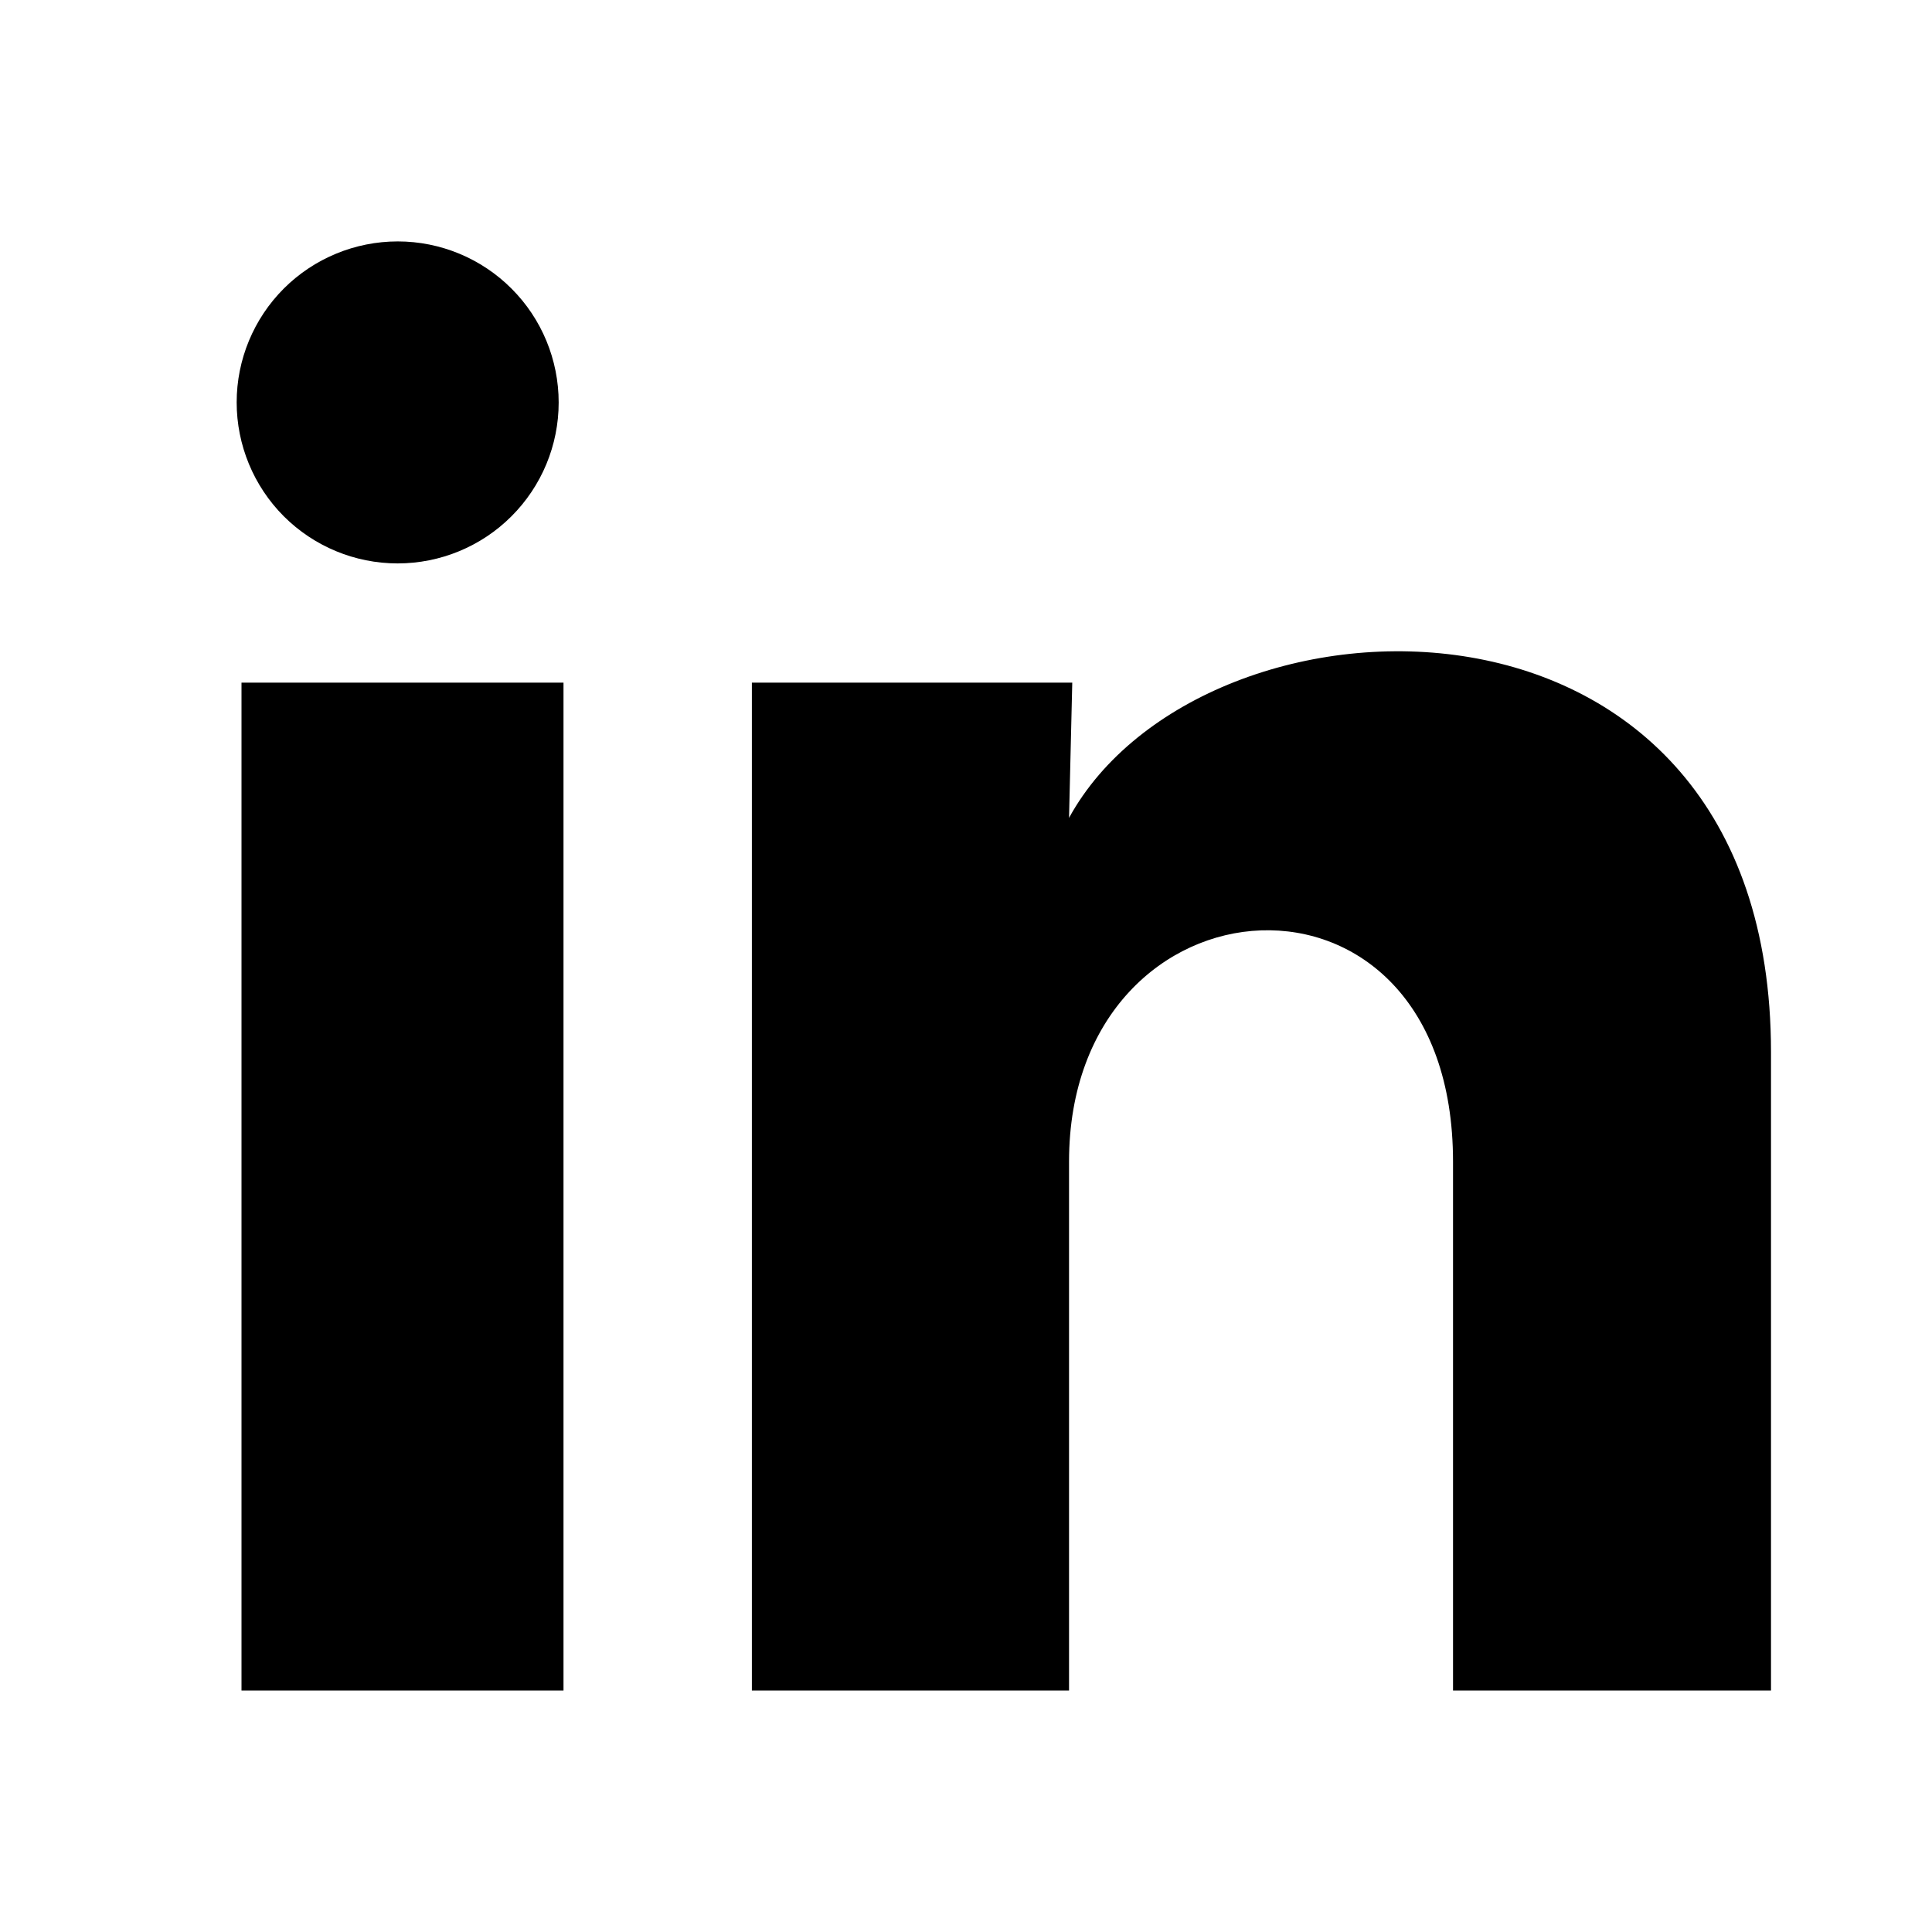
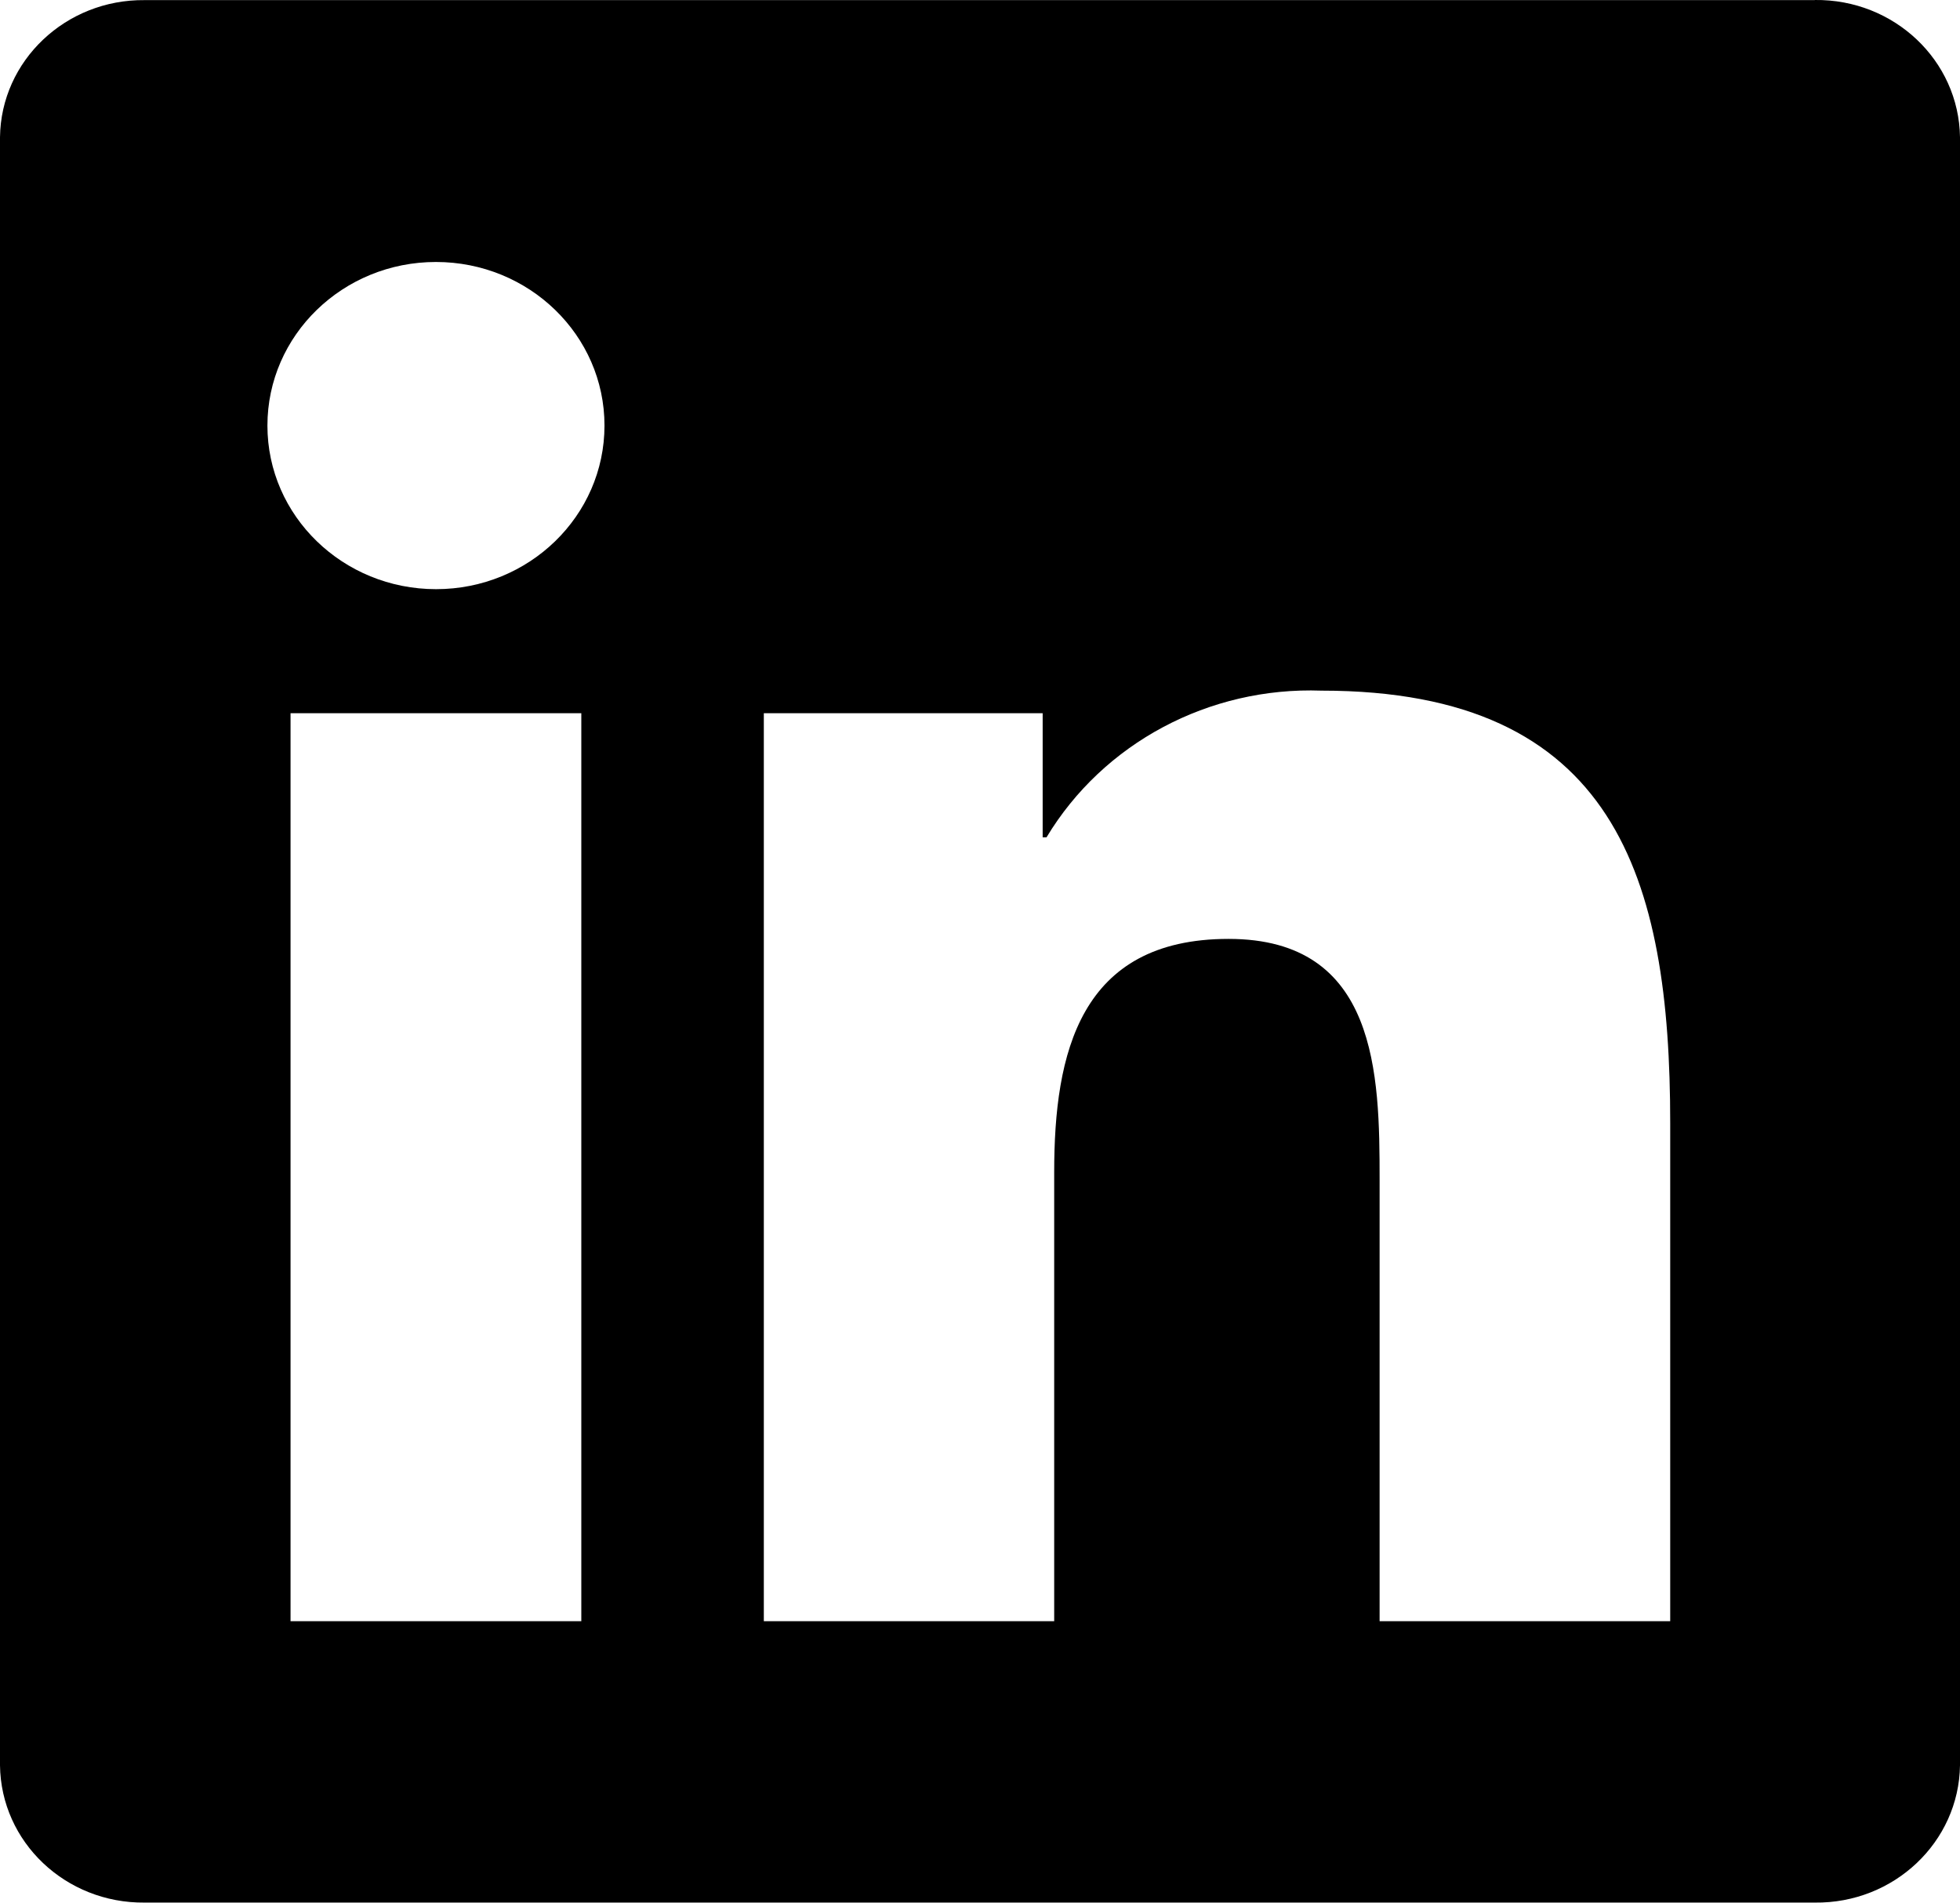
- <svg xmlns="http://www.w3.org/2000/svg" width="24" height="24" viewBox="0 0 24 24" fill="none">
-   <path d="M6.94 5C6.94 5.53 6.729 6.039 6.353 6.414C5.978 6.789 5.469 6.999 4.939 6.999C4.409 6.999 3.9 6.788 3.525 6.413C3.15 6.037 2.94 5.528 2.94 4.998C2.94 4.468 3.151 3.959 3.526 3.584C3.902 3.209 4.411 2.999 4.941 2.999C5.471 2.999 5.98 3.21 6.355 3.586C6.73 3.961 6.94 4.47 6.94 5ZM7 8.48H3V21H7V8.48ZM13.32 8.48H9.34V21H13.28V14.43C13.28 10.77 18.05 10.43 18.05 14.43V21H22V13.07C22 6.9 14.94 7.13 13.28 10.16L13.32 8.48Z" fill="currentColor" />
+ <svg xmlns="http://www.w3.org/2000/svg" width="34" height="33" viewBox="0 0 34 33" fill="none">
+   <path d="M28.969 28.119H23.932V20.461C23.932 18.636 23.898 16.285 21.312 16.285C18.726 16.285 18.287 18.275 18.287 20.329V28.119H13.25V12.371H18.087V14.523H18.154C19.14 12.886 20.974 11.909 22.925 11.979C28.031 11.979 28.973 15.239 28.973 19.479V28.119H28.969ZM7.564 10.219C5.949 10.219 4.639 8.949 4.639 7.382C4.639 5.815 5.947 4.544 7.562 4.544C9.177 4.544 10.486 5.814 10.486 7.381C10.486 8.948 9.178 10.219 7.564 10.219ZM10.084 28.119H5.04V12.371H10.084V28.119ZM31.481 0.002H2.509C1.14 -0.012 0.016 1.052 0 2.381V30.619C0.016 31.95 1.138 33.014 2.509 33H31.481C32.854 33.017 33.981 31.951 34 30.619V2.38C33.981 1.047 32.854 -0.017 31.481 0" fill="black" />
</svg>
